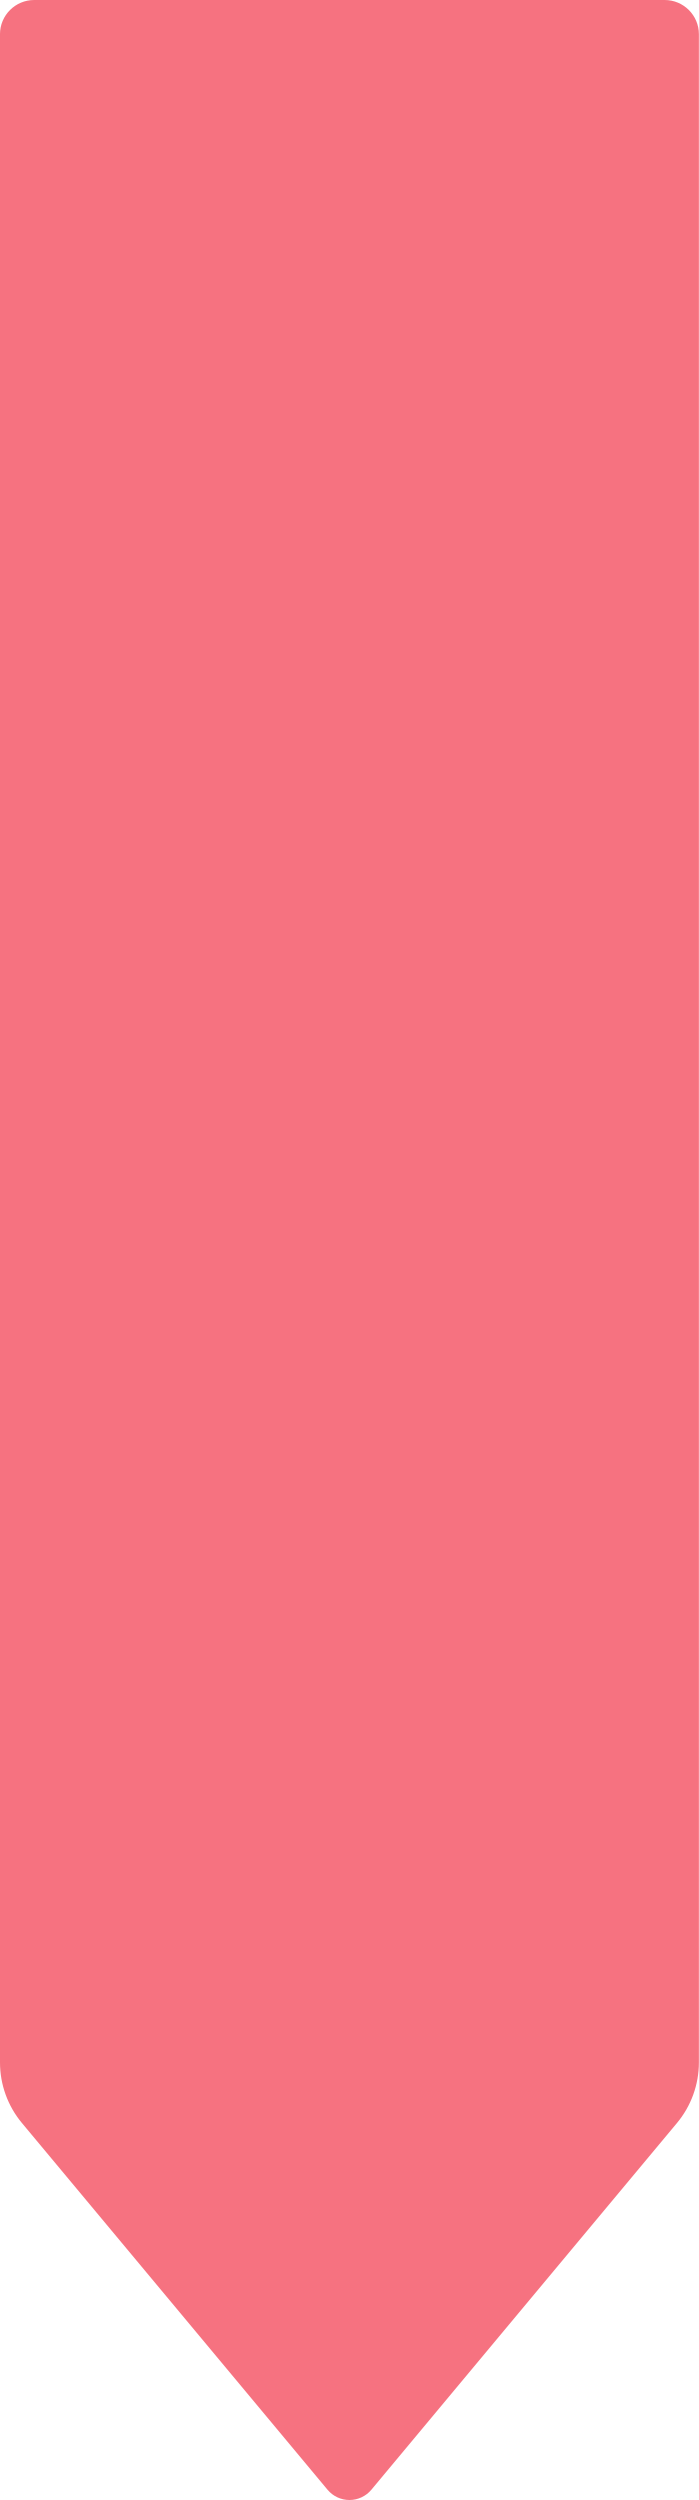
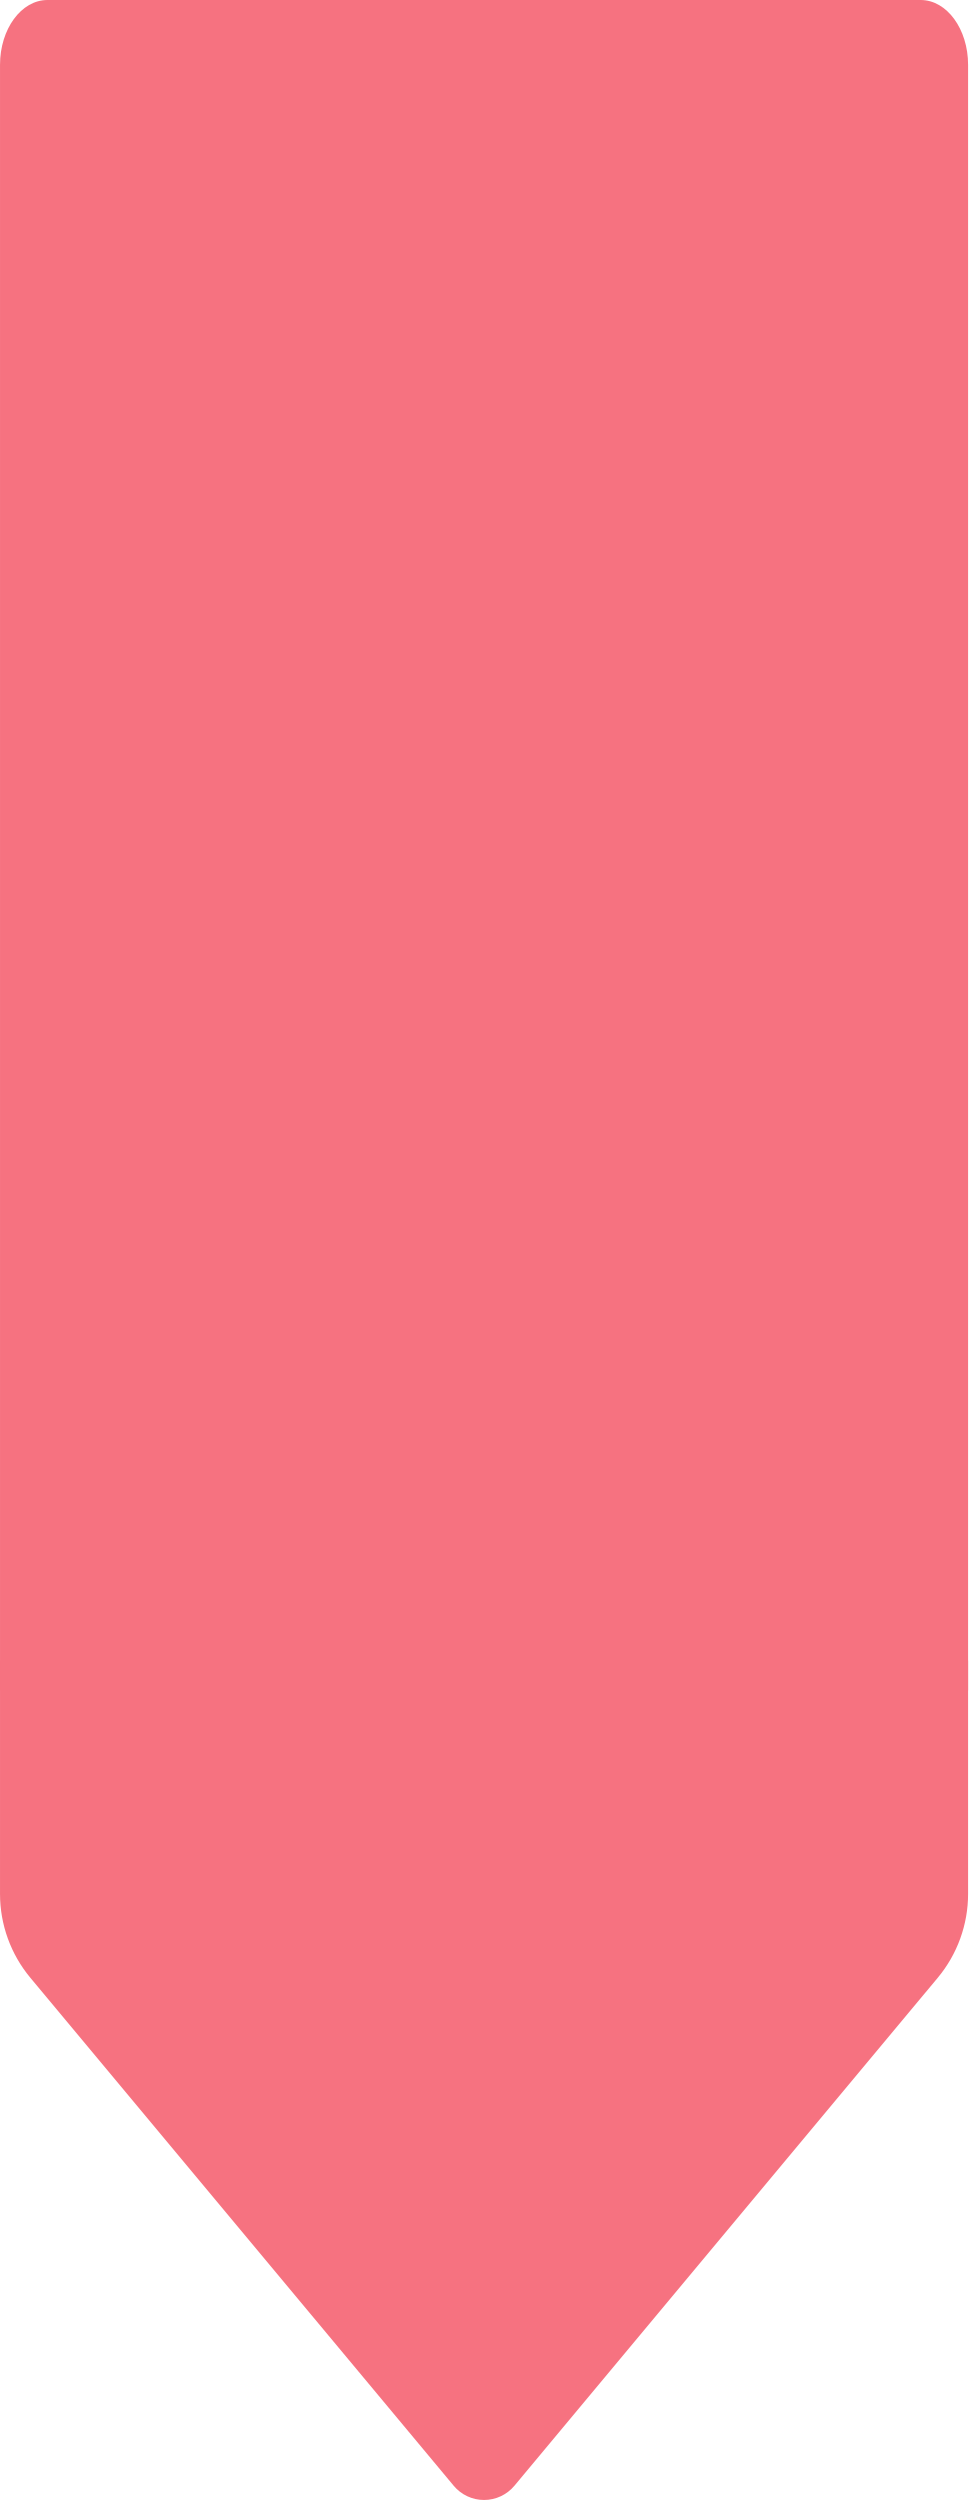
- <svg xmlns="http://www.w3.org/2000/svg" width="50mm" height="178.85mm" version="1.1" viewBox="0 0 50 178.85">
-   <path transform="scale(.26458)" d="m0 9.26v548.41a25.578 25.578 70.097 0 0 5.928 16.374l82.631 99.157a7.717 7.717 180 0 0 11.857 0l82.631-99.157a25.578 25.578 109.9 0 0 5.928-16.374v-548.41a9.26 9.26 45 0 0-9.26-9.26h-170.46a9.26 9.26 135 0 0-9.26 9.26z" fill="#f67280" fill-rule="evenodd" stop-color="#000000" stroke-width="1.031" style="font-variation-settings:normal" />
+ <svg xmlns="http://www.w3.org/2000/svg" width="18.598mm" height="48.026mm" version="1.1" viewBox="0 0 18.598 48.026">
+   <defs>
+     <clipPath id="clipPath873-2">
+       <rect x="-3.714" y="50.398" width="25.787" height="16.234" fill="#00f" fill-rule="evenodd" stop-color="#000000" stroke-width=".213" style="font-variation-settings:normal" />
+     </clipPath>
+     <clipPath id="clipPath973">
+       <rect x="-1.307" y="-3.205" width="21.849" height="26.955" fill="#00f" fill-rule="evenodd" stop-color="#000000" stroke-width=".252" style="font-variation-settings:normal" />
+     </clipPath>
+   </defs>
+   <g transform="matrix(1 0 0 1.3674 -.00017206 0)" clip-path="url(#clipPath973)">
+     <path d="m4.9206e-4 0.911v53.97a2.517 2.517 0 0 0 0.583 1.611l8.132 9.758a0.759 0.759 0 0 0 1.167 0l8.132-9.758a2.517 2.517 0 0 0 0.583-1.611v-53.97a0.911 0.911 0 0 0-0.911-0.911h-16.775a0.911 0.911 0 0 0-0.911 0.911z" fill="#f67280" fill-rule="evenodd" stop-color="#000000" stroke-width=".098" style="font-variation-settings:normal" />
+   </g>
+   <g transform="translate(-.00017206 -18.498)" clip-path="url(#clipPath873-2)">
+     <path d="m4.9206e-4 0.911v53.97a2.517 2.517 0 0 0 0.583 1.611l8.132 9.758a0.759 0.759 0 0 0 1.167 0l8.132-9.758a2.517 2.517 0 0 0 0.583-1.611v-53.97a0.911 0.911 0 0 0-0.911-0.911h-16.775a0.911 0.911 0 0 0-0.911 0.911z" fill="#f67280" fill-rule="evenodd" stop-color="#000000" stroke-width=".098" style="font-variation-settings:normal" />
+   </g>
</svg>
